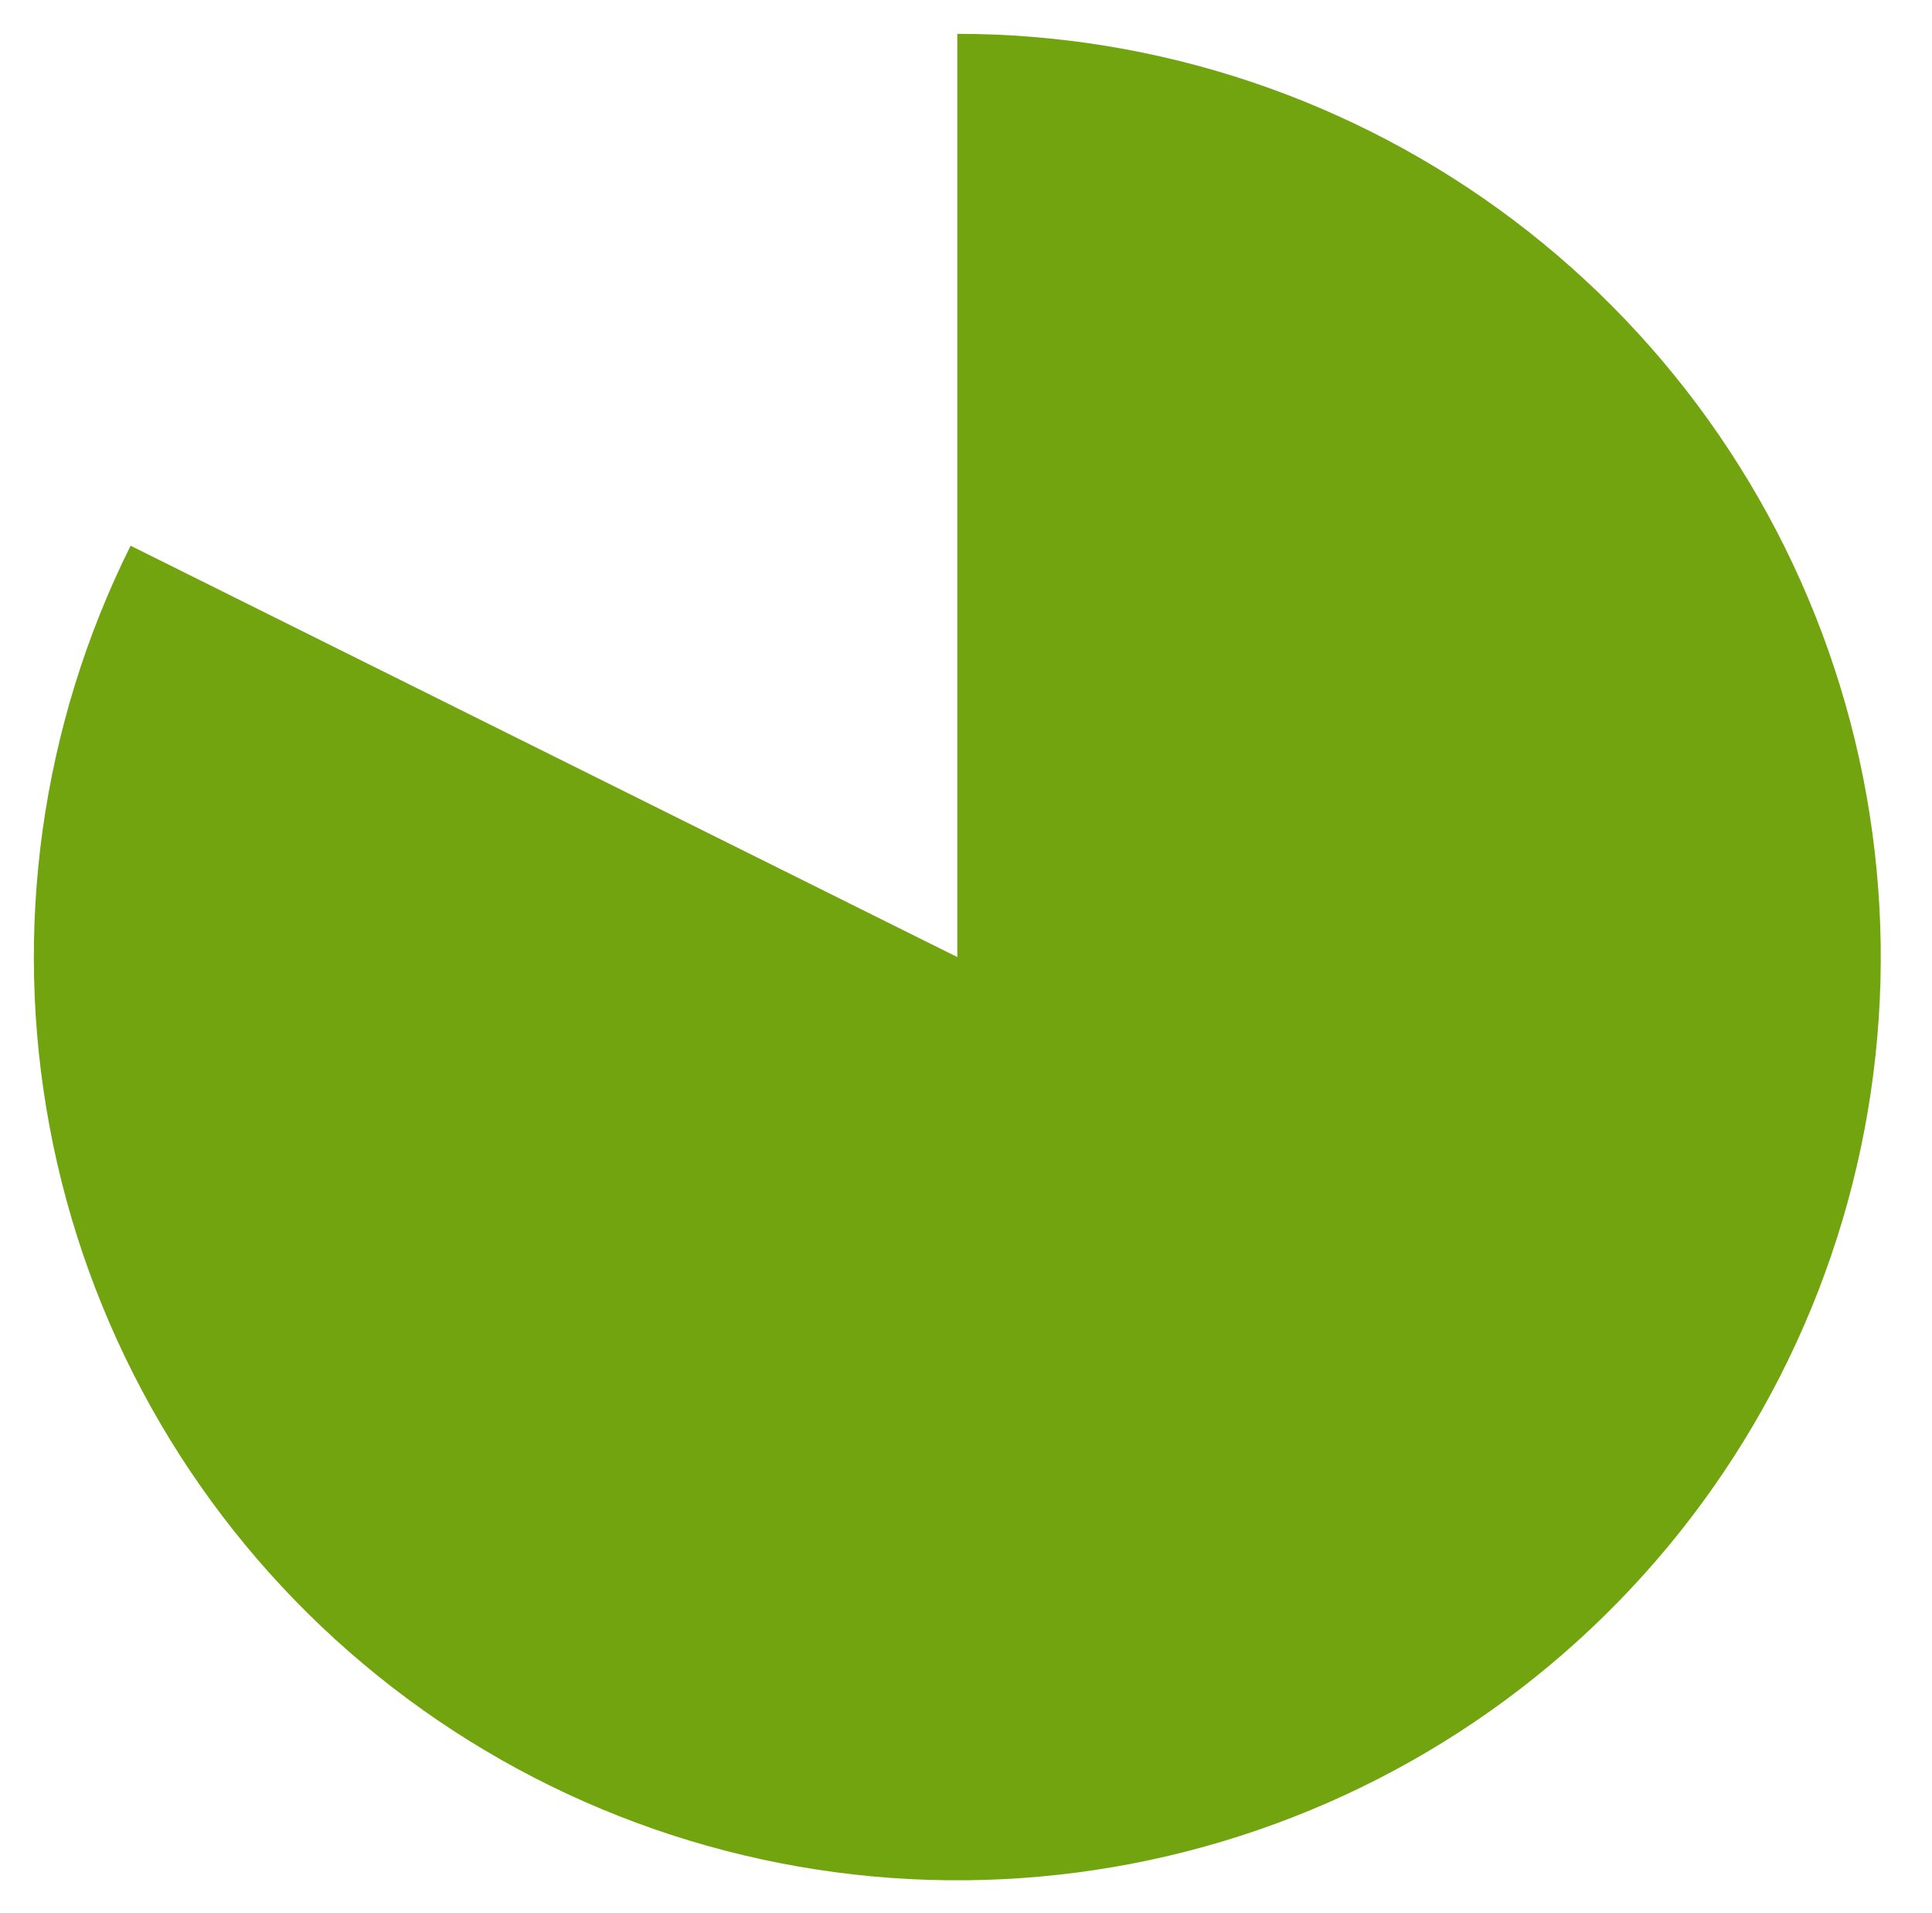
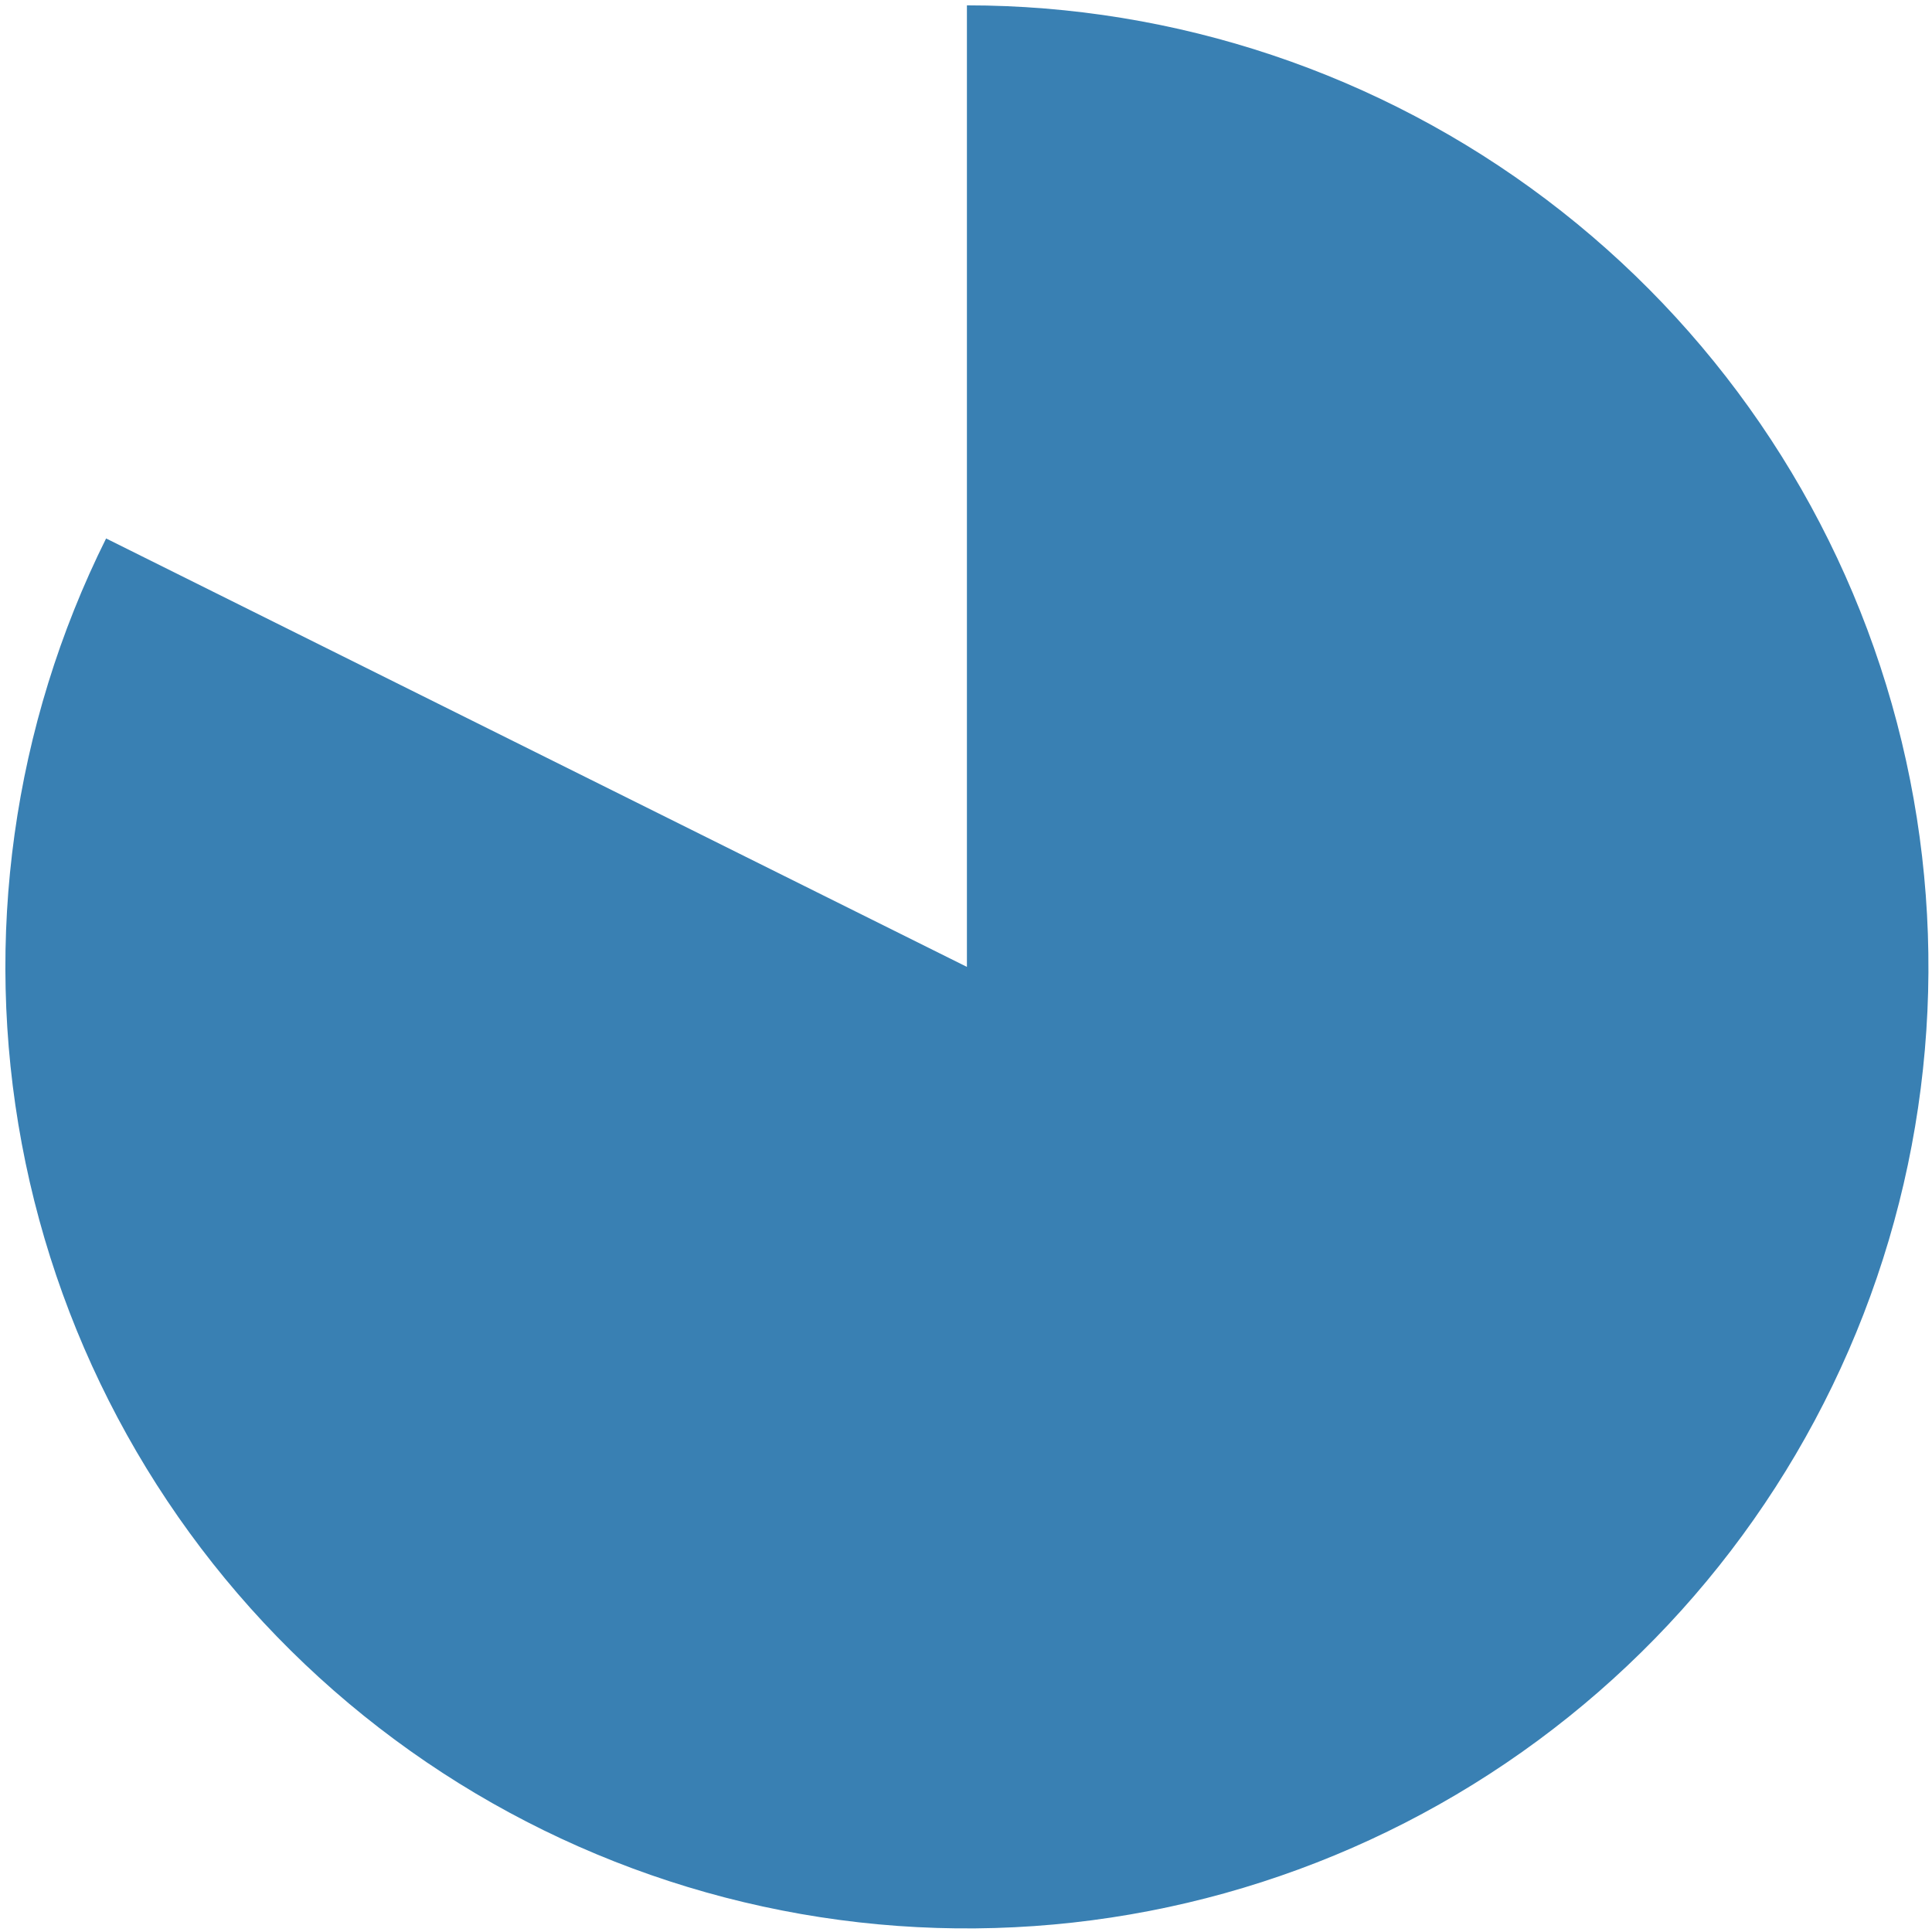
- <svg xmlns="http://www.w3.org/2000/svg" width="202" height="200" viewBox="0 0 202 200" fill="none">
-   <path d="M100.092 3.539C121.091 3.539 141.517 10.385 158.275 23.039C175.033 35.694 187.209 53.466 192.956 73.664C198.704 93.861 197.71 115.381 190.126 134.963C182.542 154.544 168.78 171.119 150.927 182.176C133.075 193.232 112.104 198.166 91.194 196.231C70.284 194.296 50.576 185.597 35.055 171.452C19.535 157.307 9.049 138.488 5.187 117.847C1.325 97.206 4.298 75.869 13.654 57.07L100.092 100.09L100.092 3.539Z" fill="#72A410" />
+ <svg xmlns="http://www.w3.org/2000/svg" width="194" height="194" viewBox="0 0 194 194" fill="none">
+   <path d="M97.092 0.537C118.091 0.537 138.517 7.383 155.275 20.038C172.033 32.692 184.209 50.465 189.956 70.662C195.704 90.859 194.71 112.38 187.126 131.961C179.542 151.543 165.78 168.118 147.927 179.174C130.075 190.23 109.104 195.165 88.194 193.23C67.284 191.295 47.576 182.595 32.055 168.451C16.535 154.306 6.049 135.487 2.187 114.846C-1.675 94.205 1.298 72.867 10.654 54.068L97.092 97.089L97.092 0.537Z" fill="#3980B3" />
</svg>
